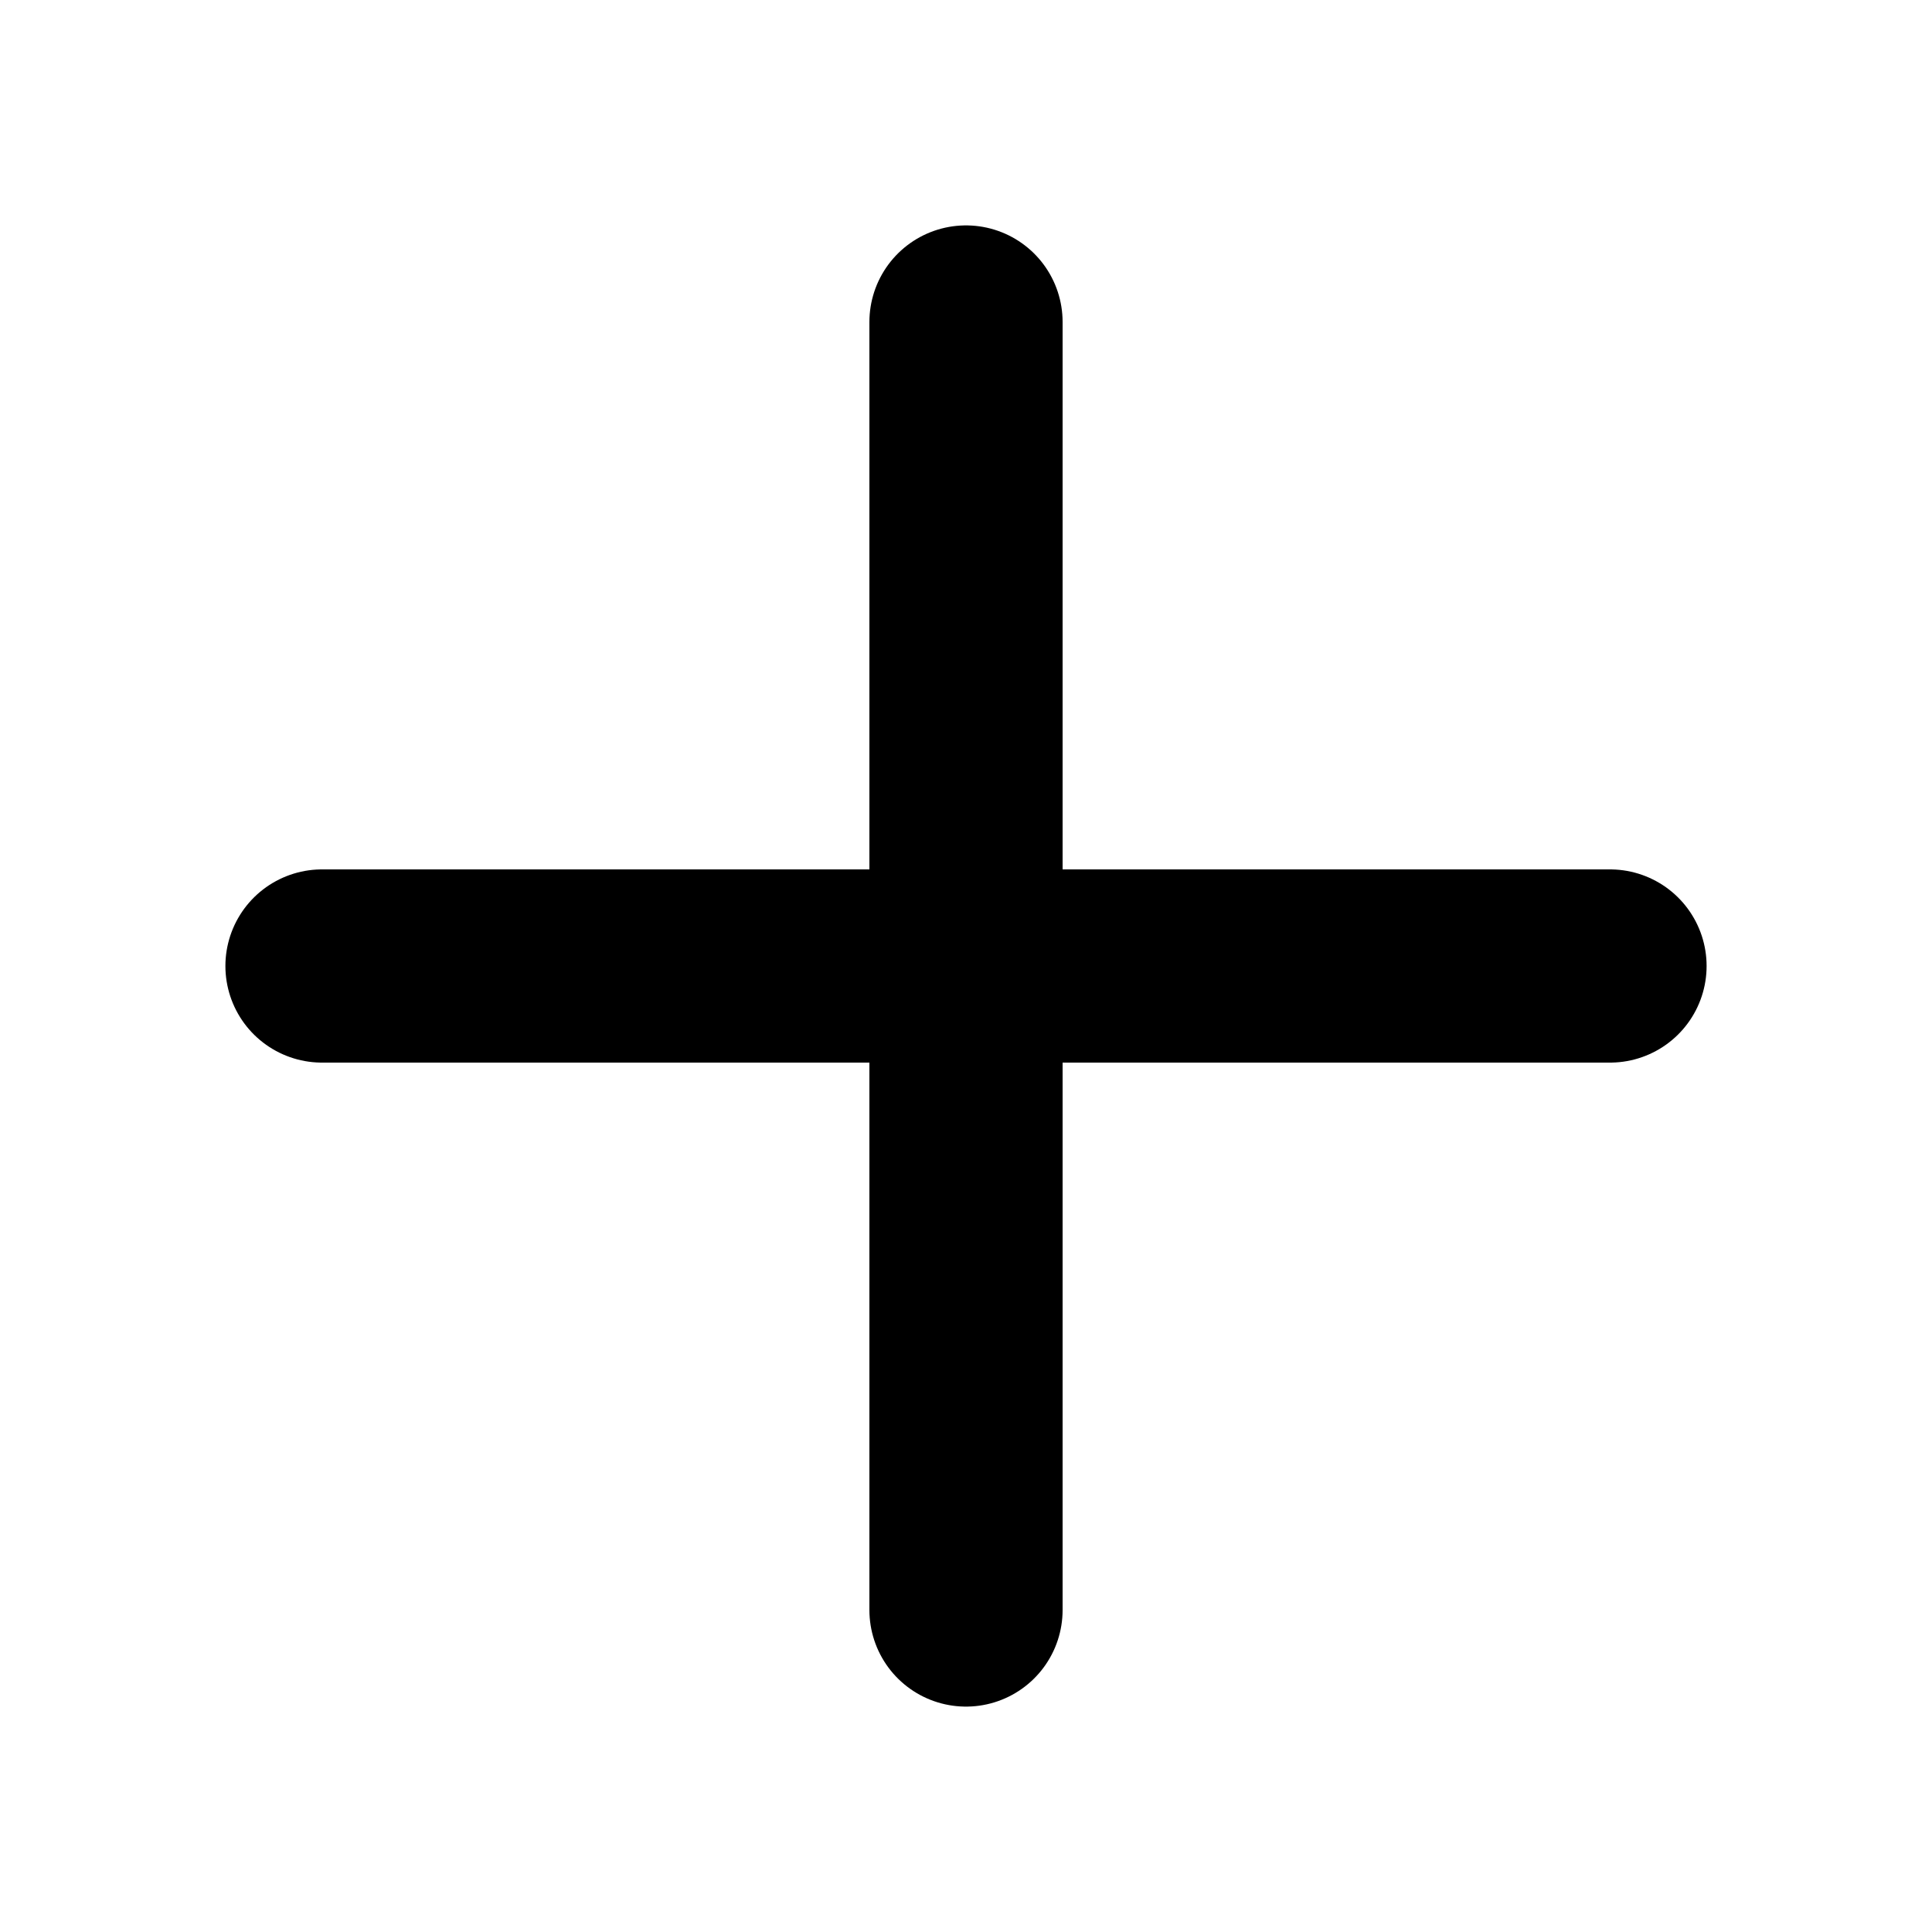
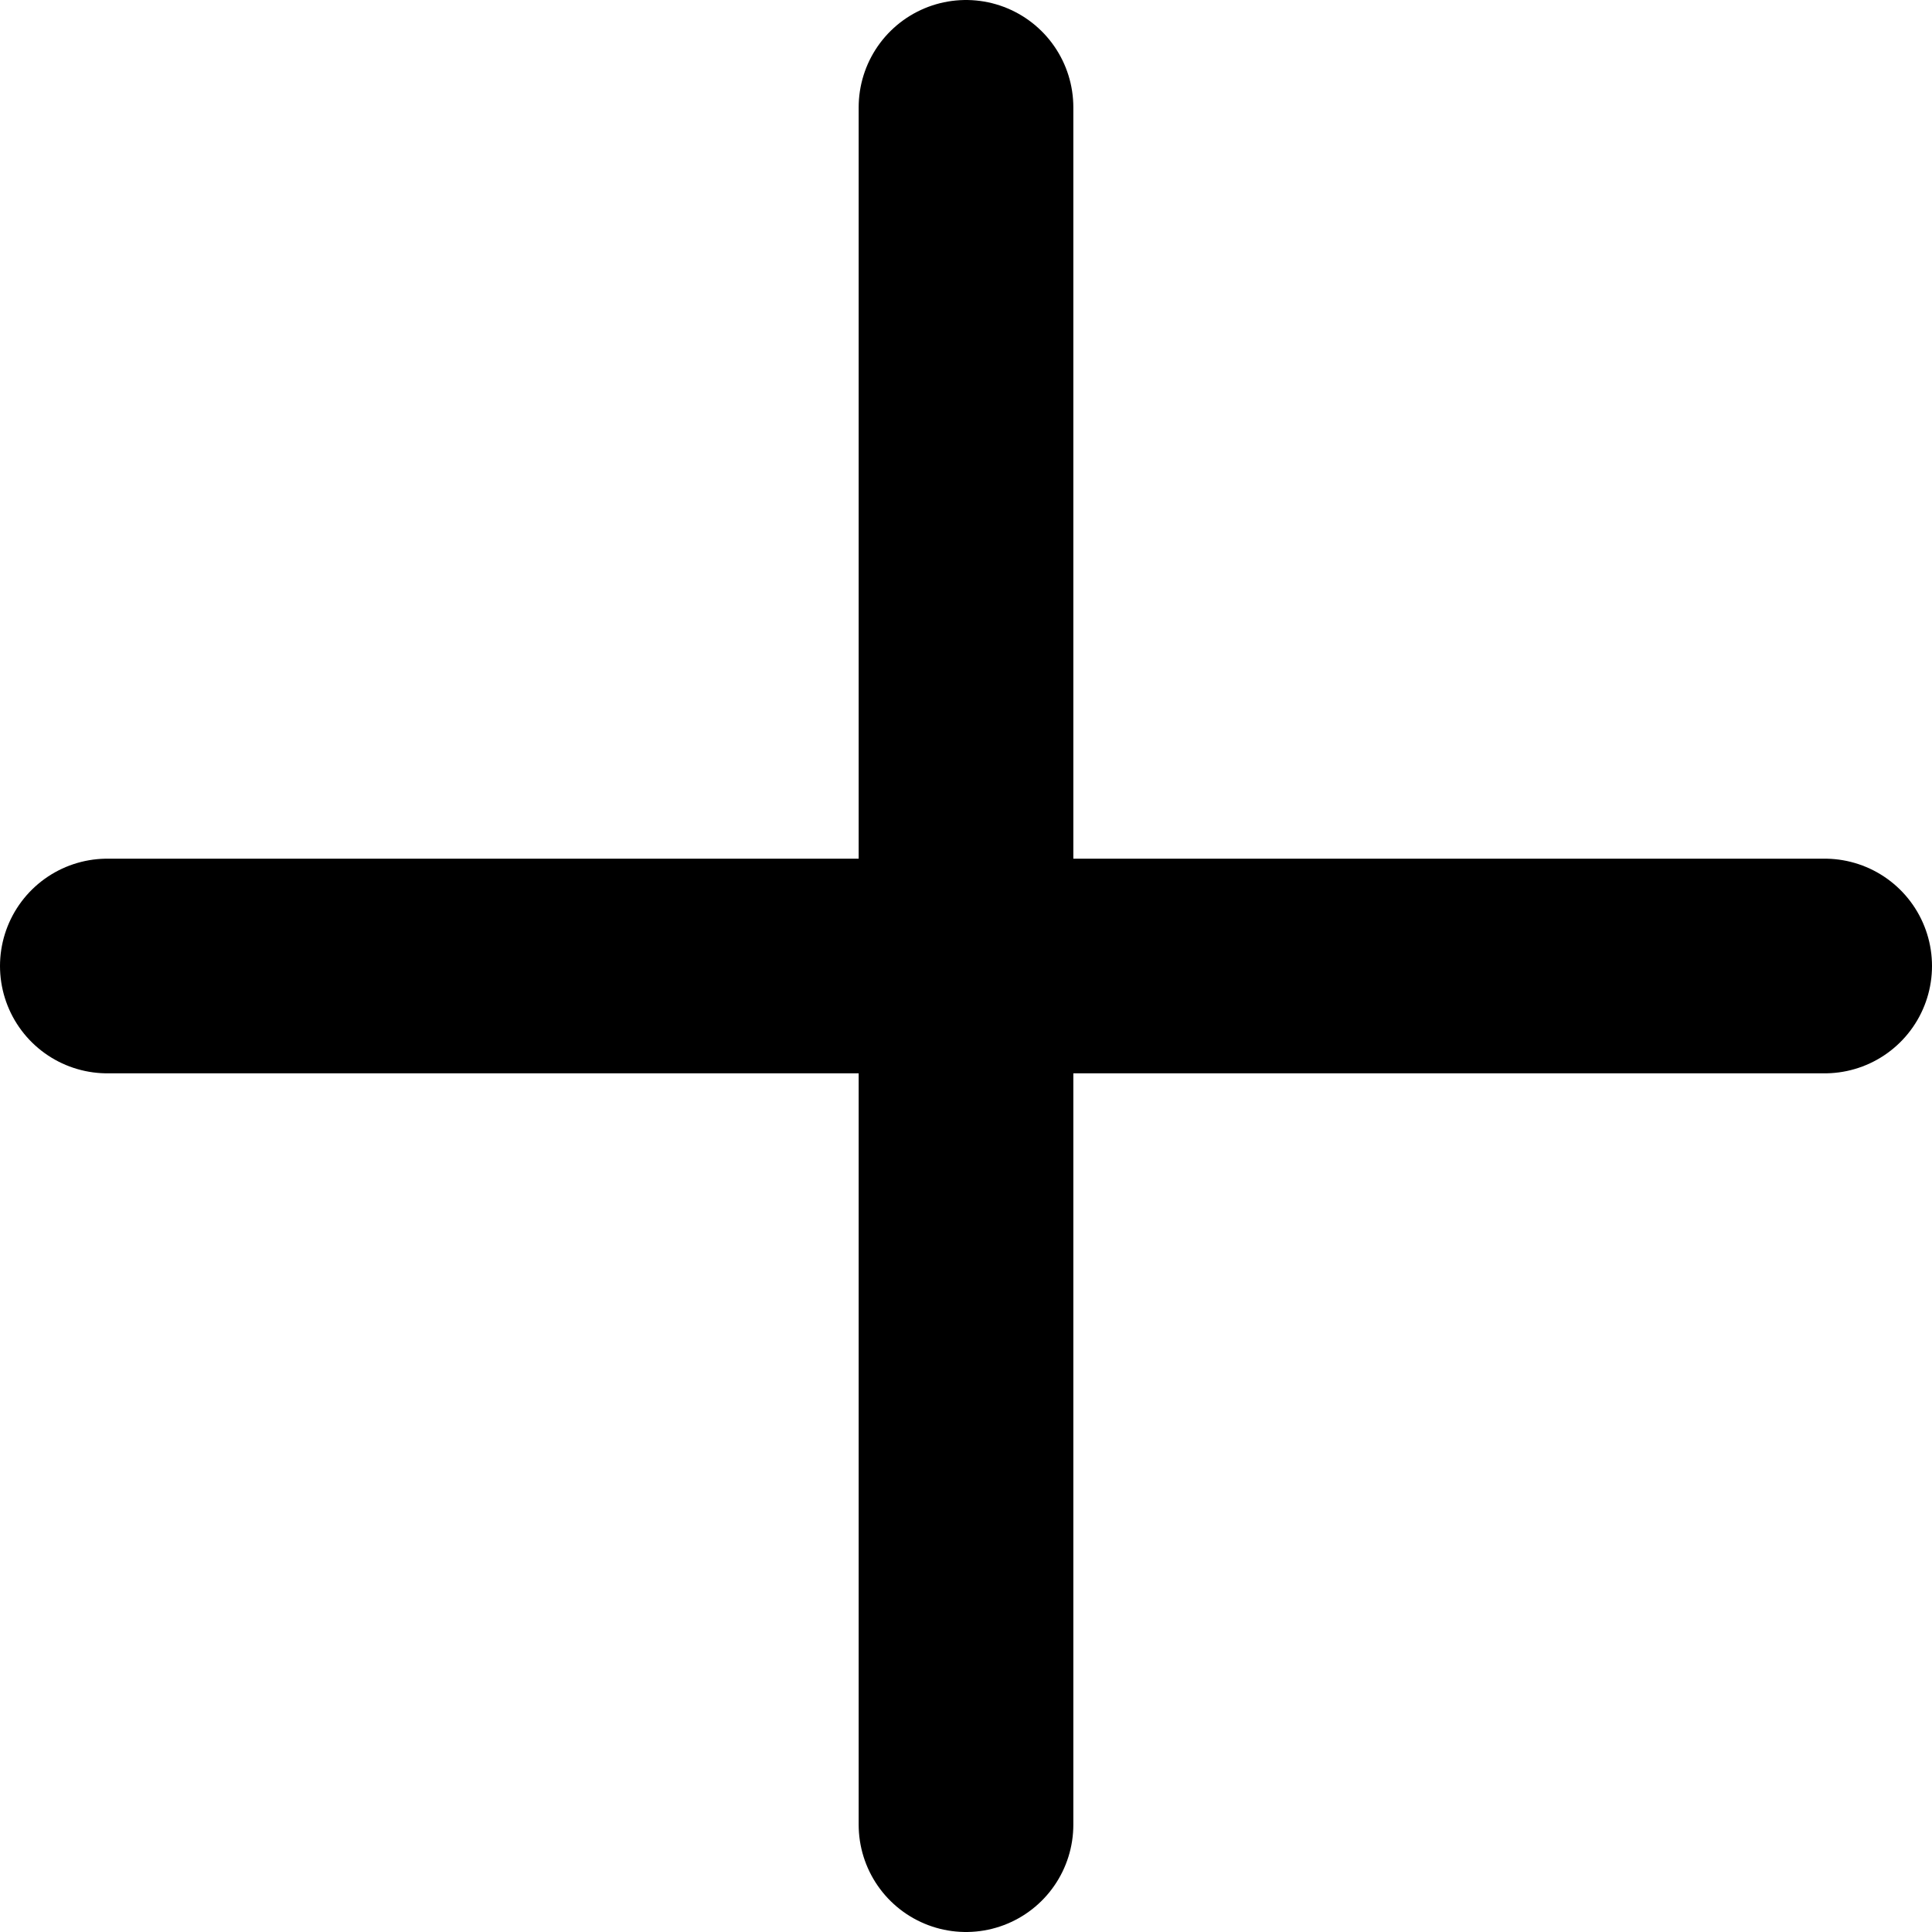
- <svg xmlns="http://www.w3.org/2000/svg" width="800px" height="800px" viewBox="0 0 24 24" fill="none">
-   <g id="SVGRepo_bgCarrier" stroke-width="0" />
-   <g id="SVGRepo_tracerCarrier" stroke-linecap="round" stroke-linejoin="round" />
-   <g id="SVGRepo_iconCarrier">
-     <path d="M4 12H20M12 4V20" stroke="#000000" stroke-width="2.4" stroke-linecap="round" stroke-linejoin="round" />
-   </g>
+ <svg xmlns="http://www.w3.org/2000/svg" width="800px" height="800px" viewBox="0 0 18 18" fill="none">
+   <path d="M 1 9 L 17 9 M 9 1 L 9 17" stroke="#000000" stroke-width="2" stroke-linecap="round" stroke-linejoin="round" />
</svg>
